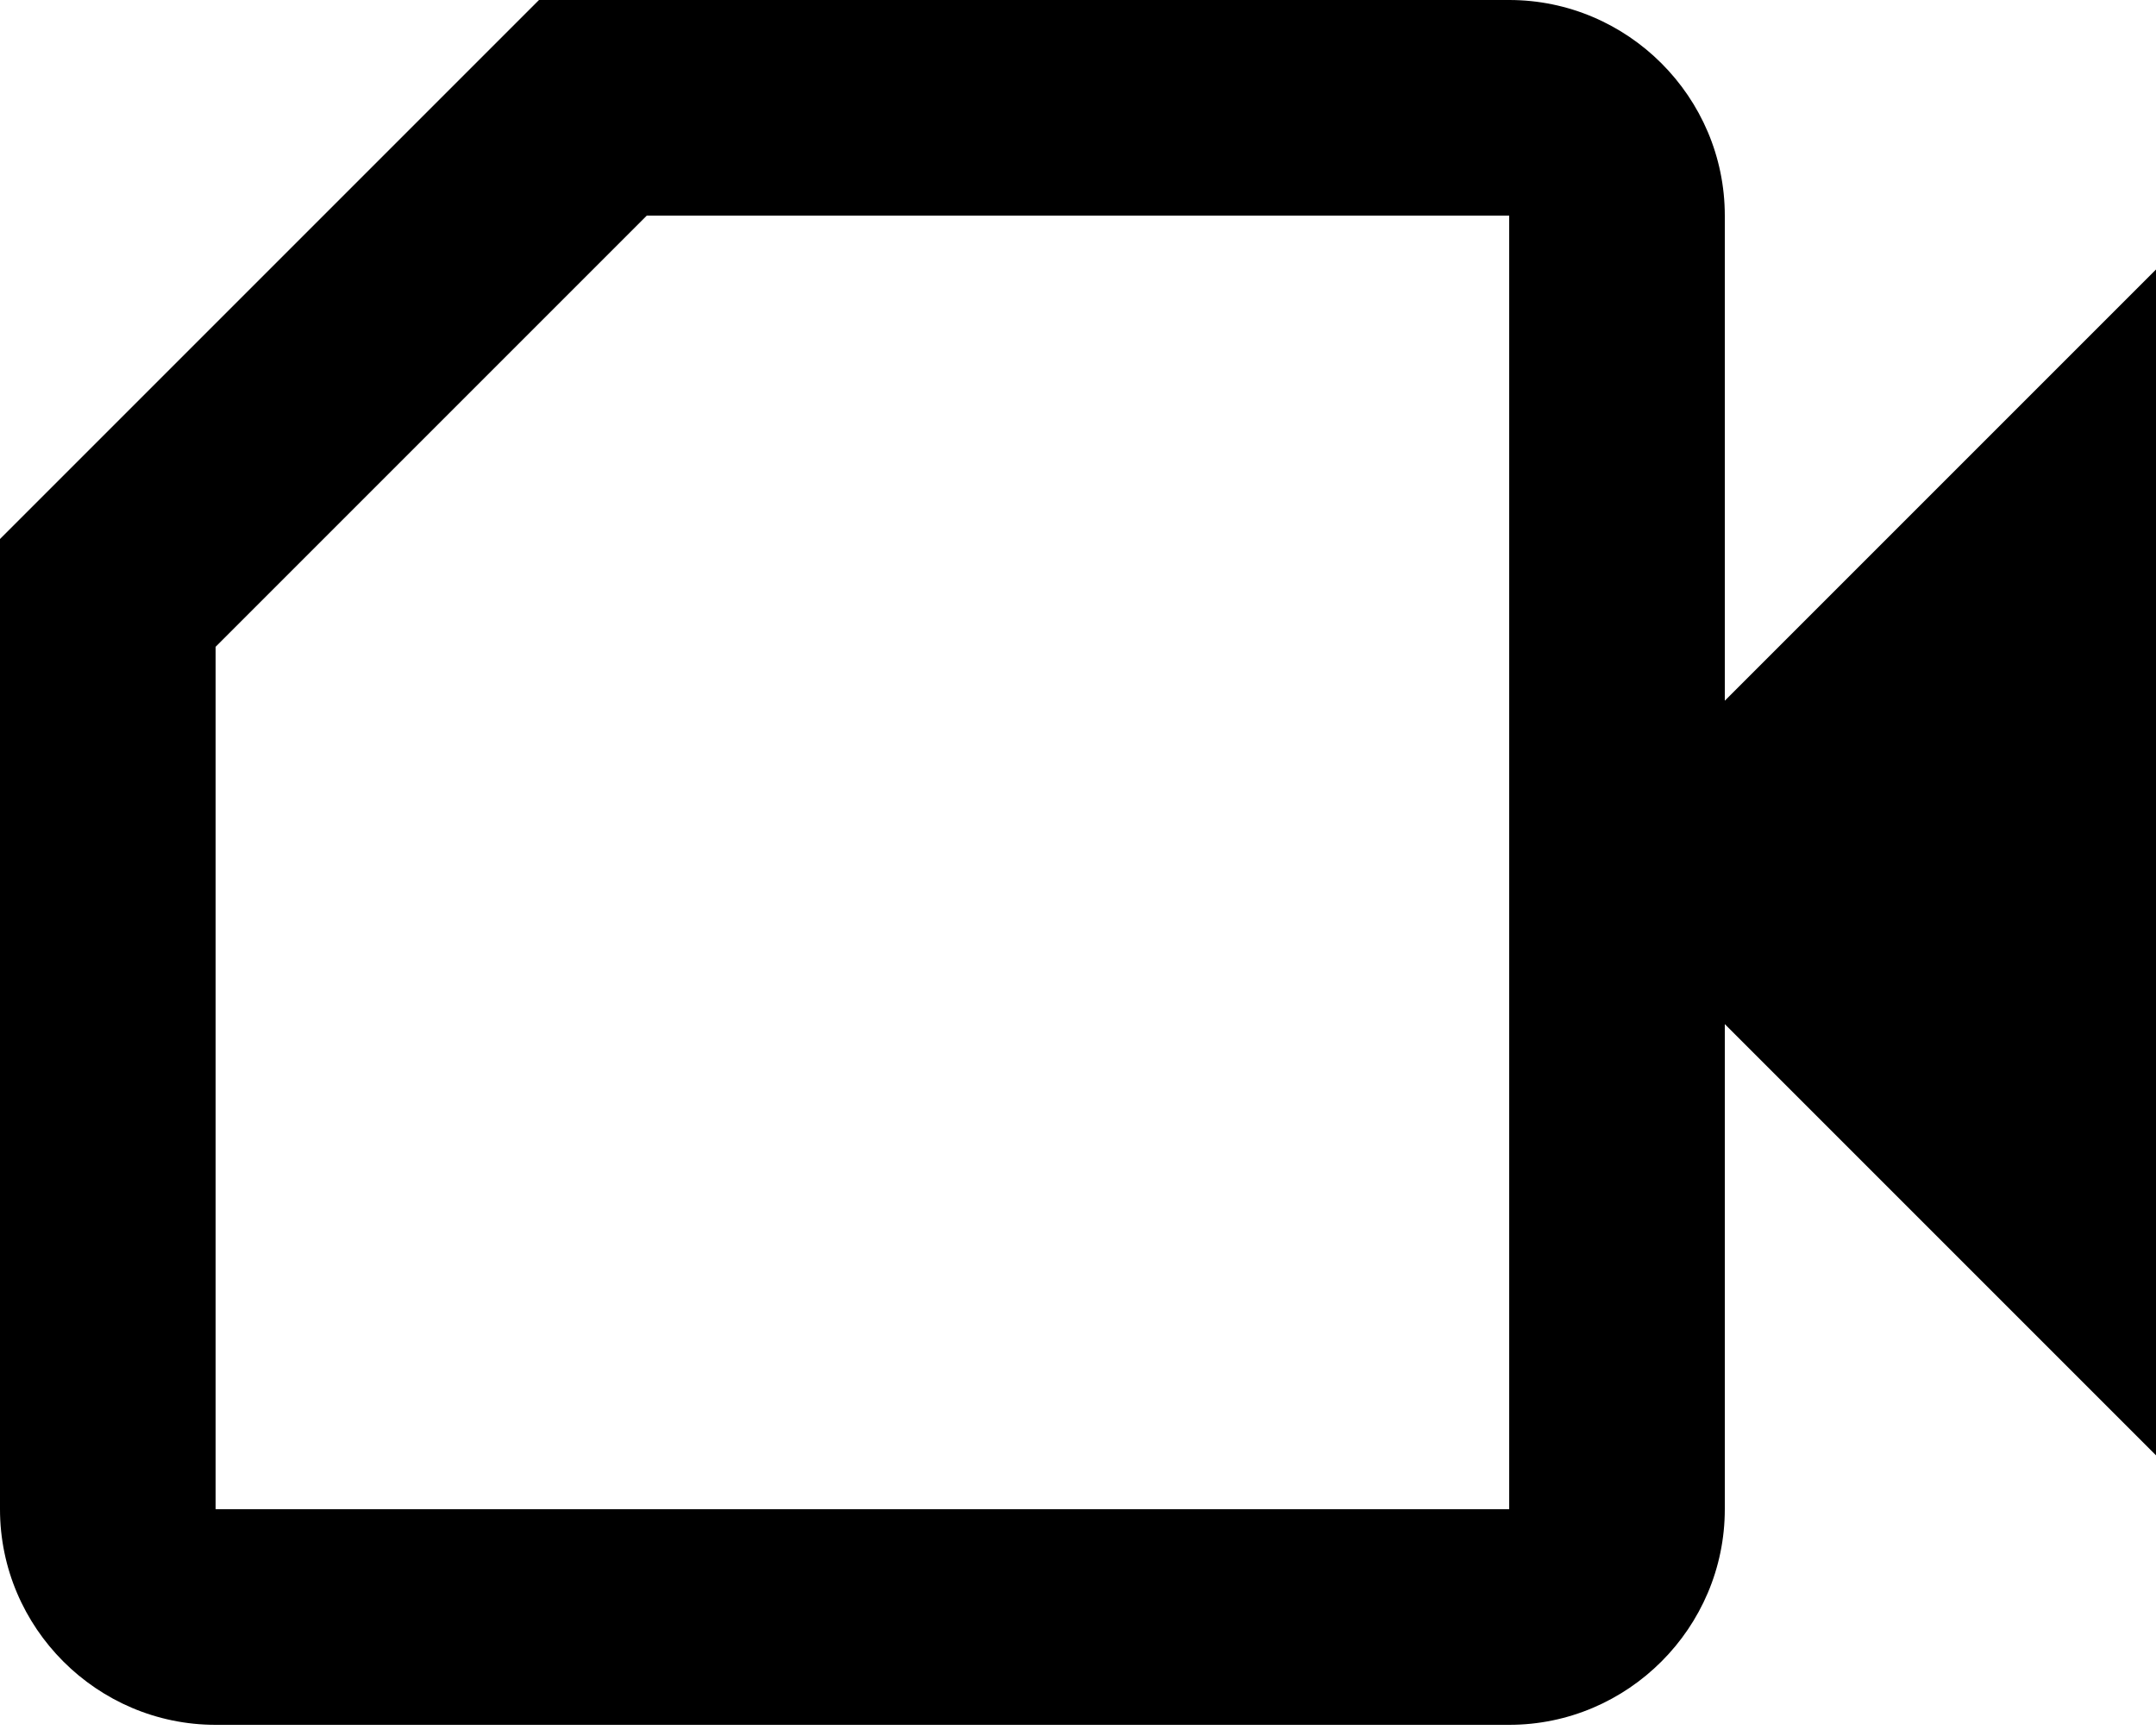
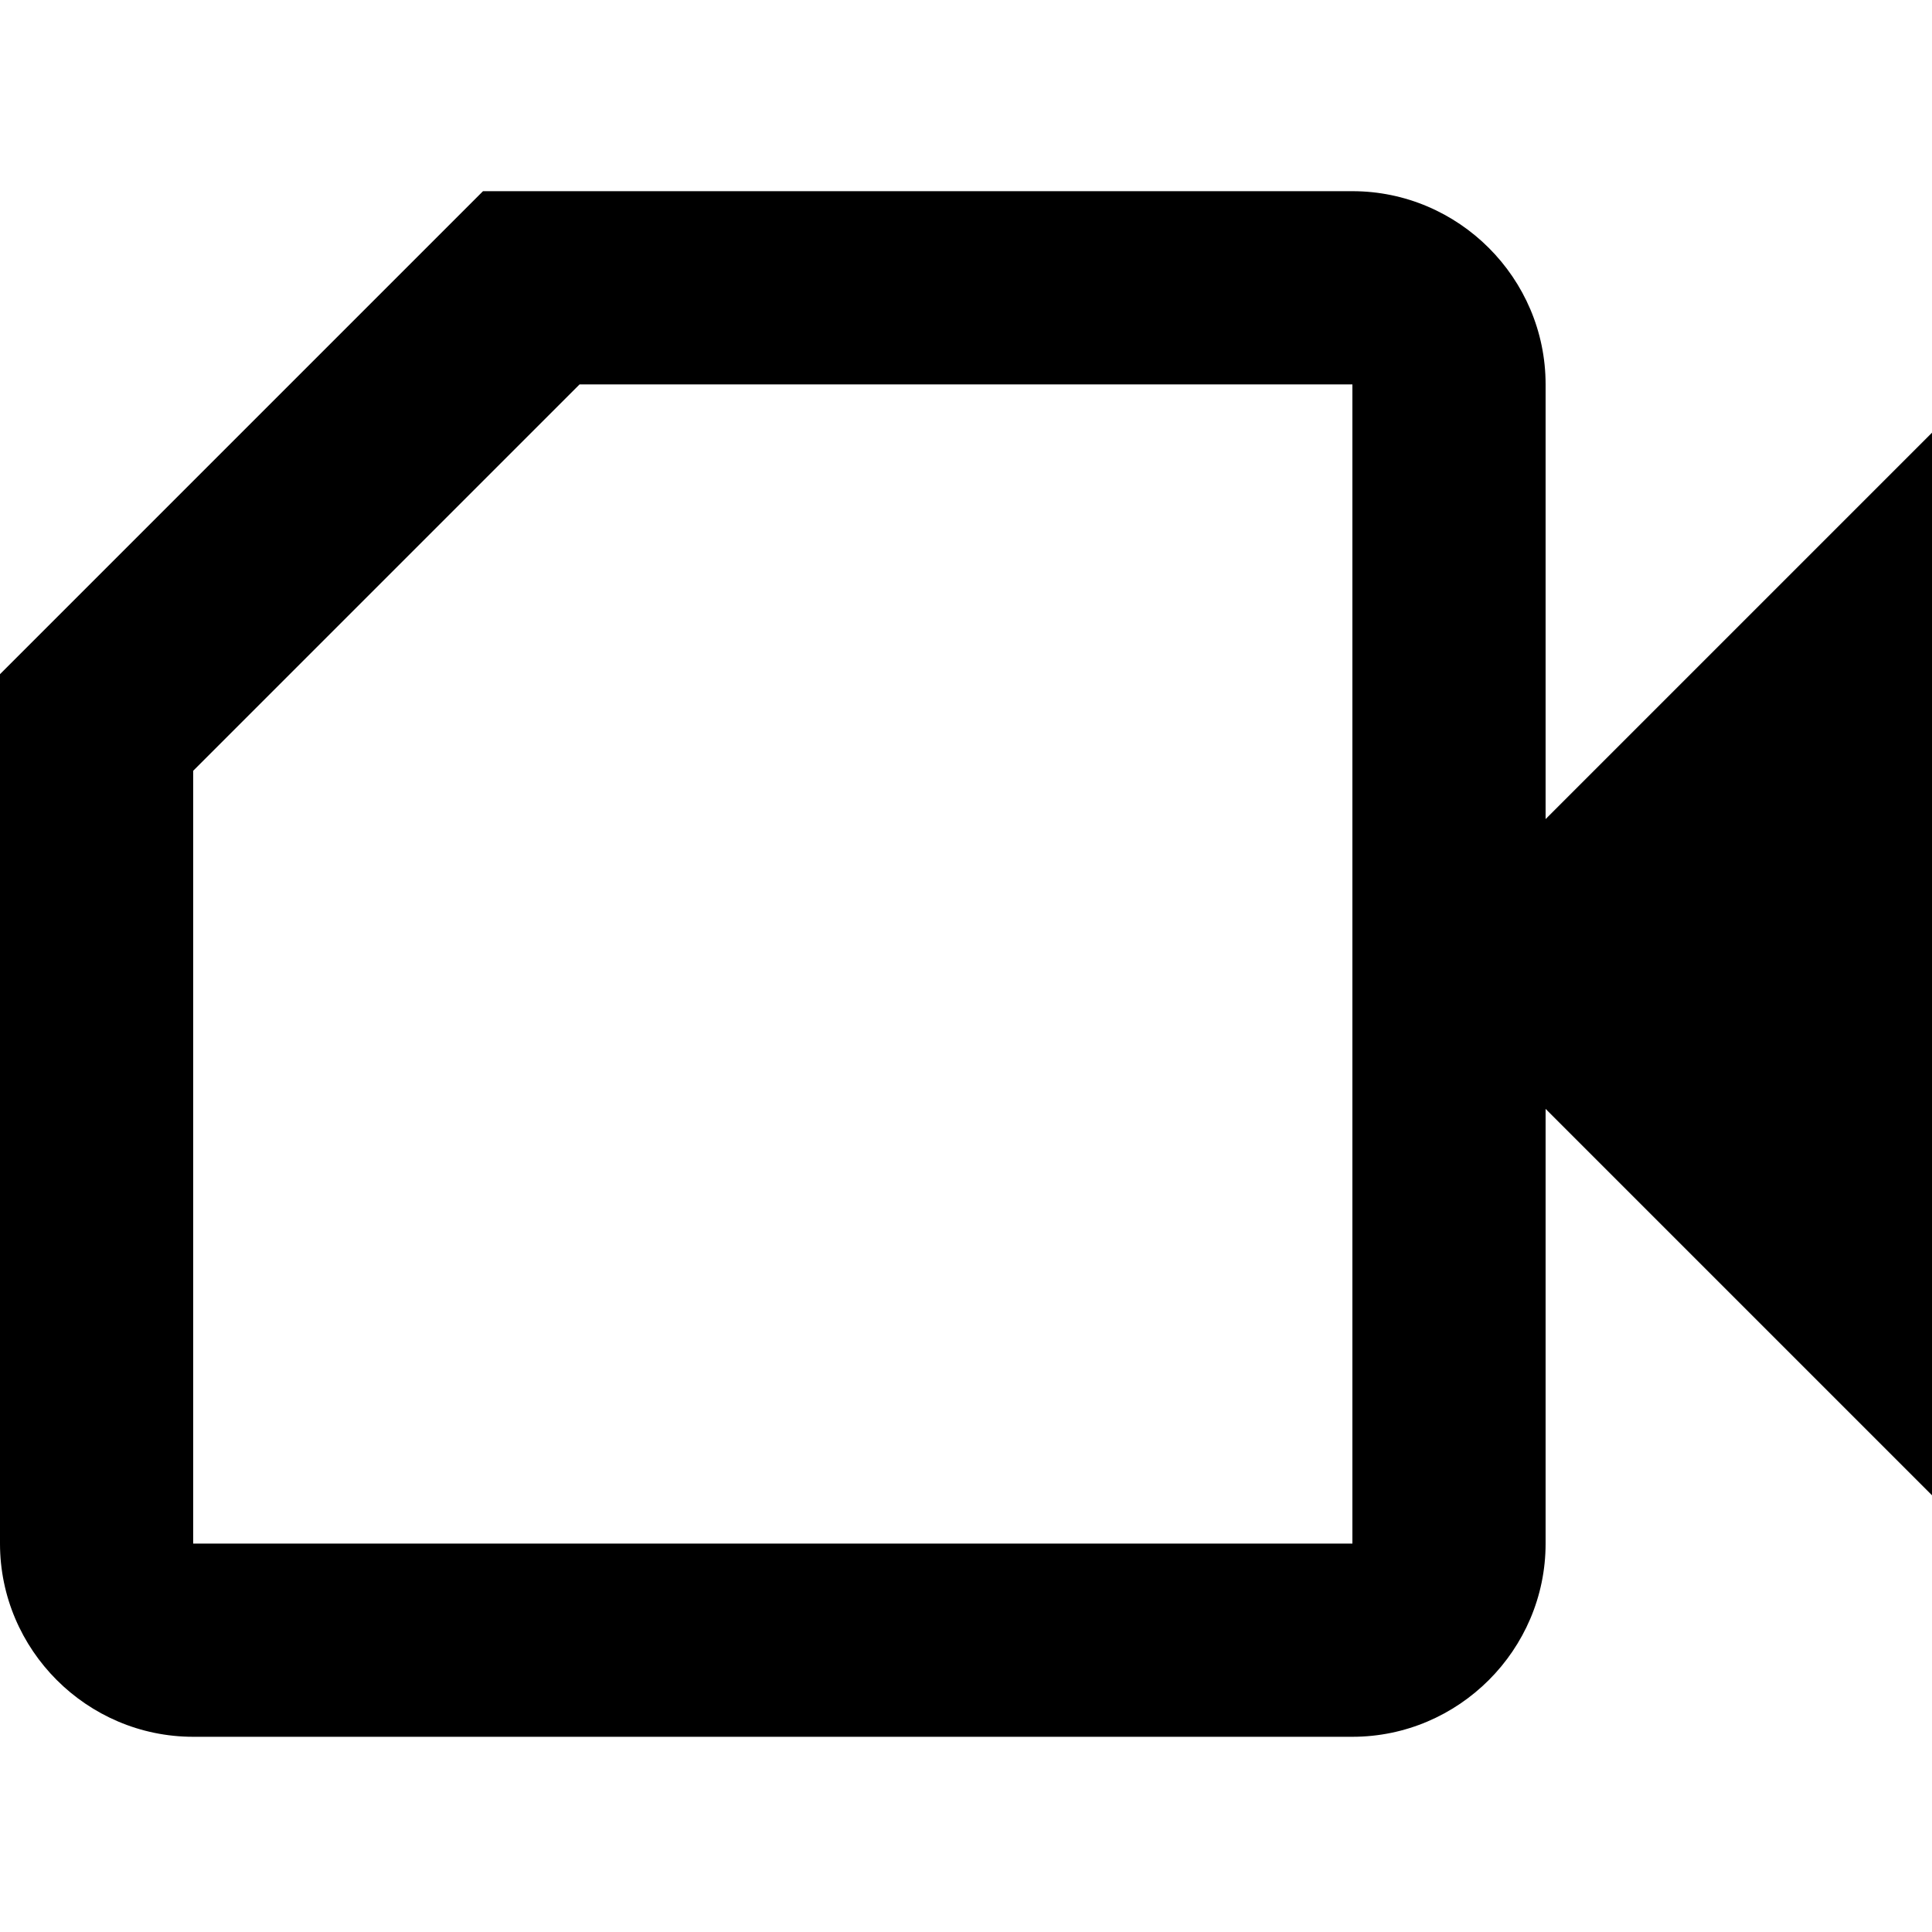
- <svg xmlns="http://www.w3.org/2000/svg" width="192" height="154" viewBox="0 0 192 154" fill="none">
-   <path d="M48 0L0 48V134.4C0 144.96 8.64 153.6 19.2 153.6H134.4C144.96 153.6 153.6 144.96 153.6 134.4V91.2L192 129.6V24L153.6 62.4V19.2C153.6 8.64 144.96 0 134.4 0H48ZM134.4 134.4H19.2V57.6L57.6 19.2H134.4V134.4Z" fill="black" />
+ <svg xmlns="http://www.w3.org/2000/svg" width="192" height="192" viewBox="0 0 192 192" fill="none">
+   <path d="M48 19L0 67V153.4C0 163.96 8.64 172.6 19.2 172.6H134.4C144.96 172.6 153.6 163.96 153.6 153.4V110.2L192 148.6V43L153.6 81.4V38.2C153.6 27.64 144.96 19 134.4 19H48ZM134.4 153.4H19.2V76.6L57.6 38.2H134.4V153.4Z" fill="black" />
</svg>
